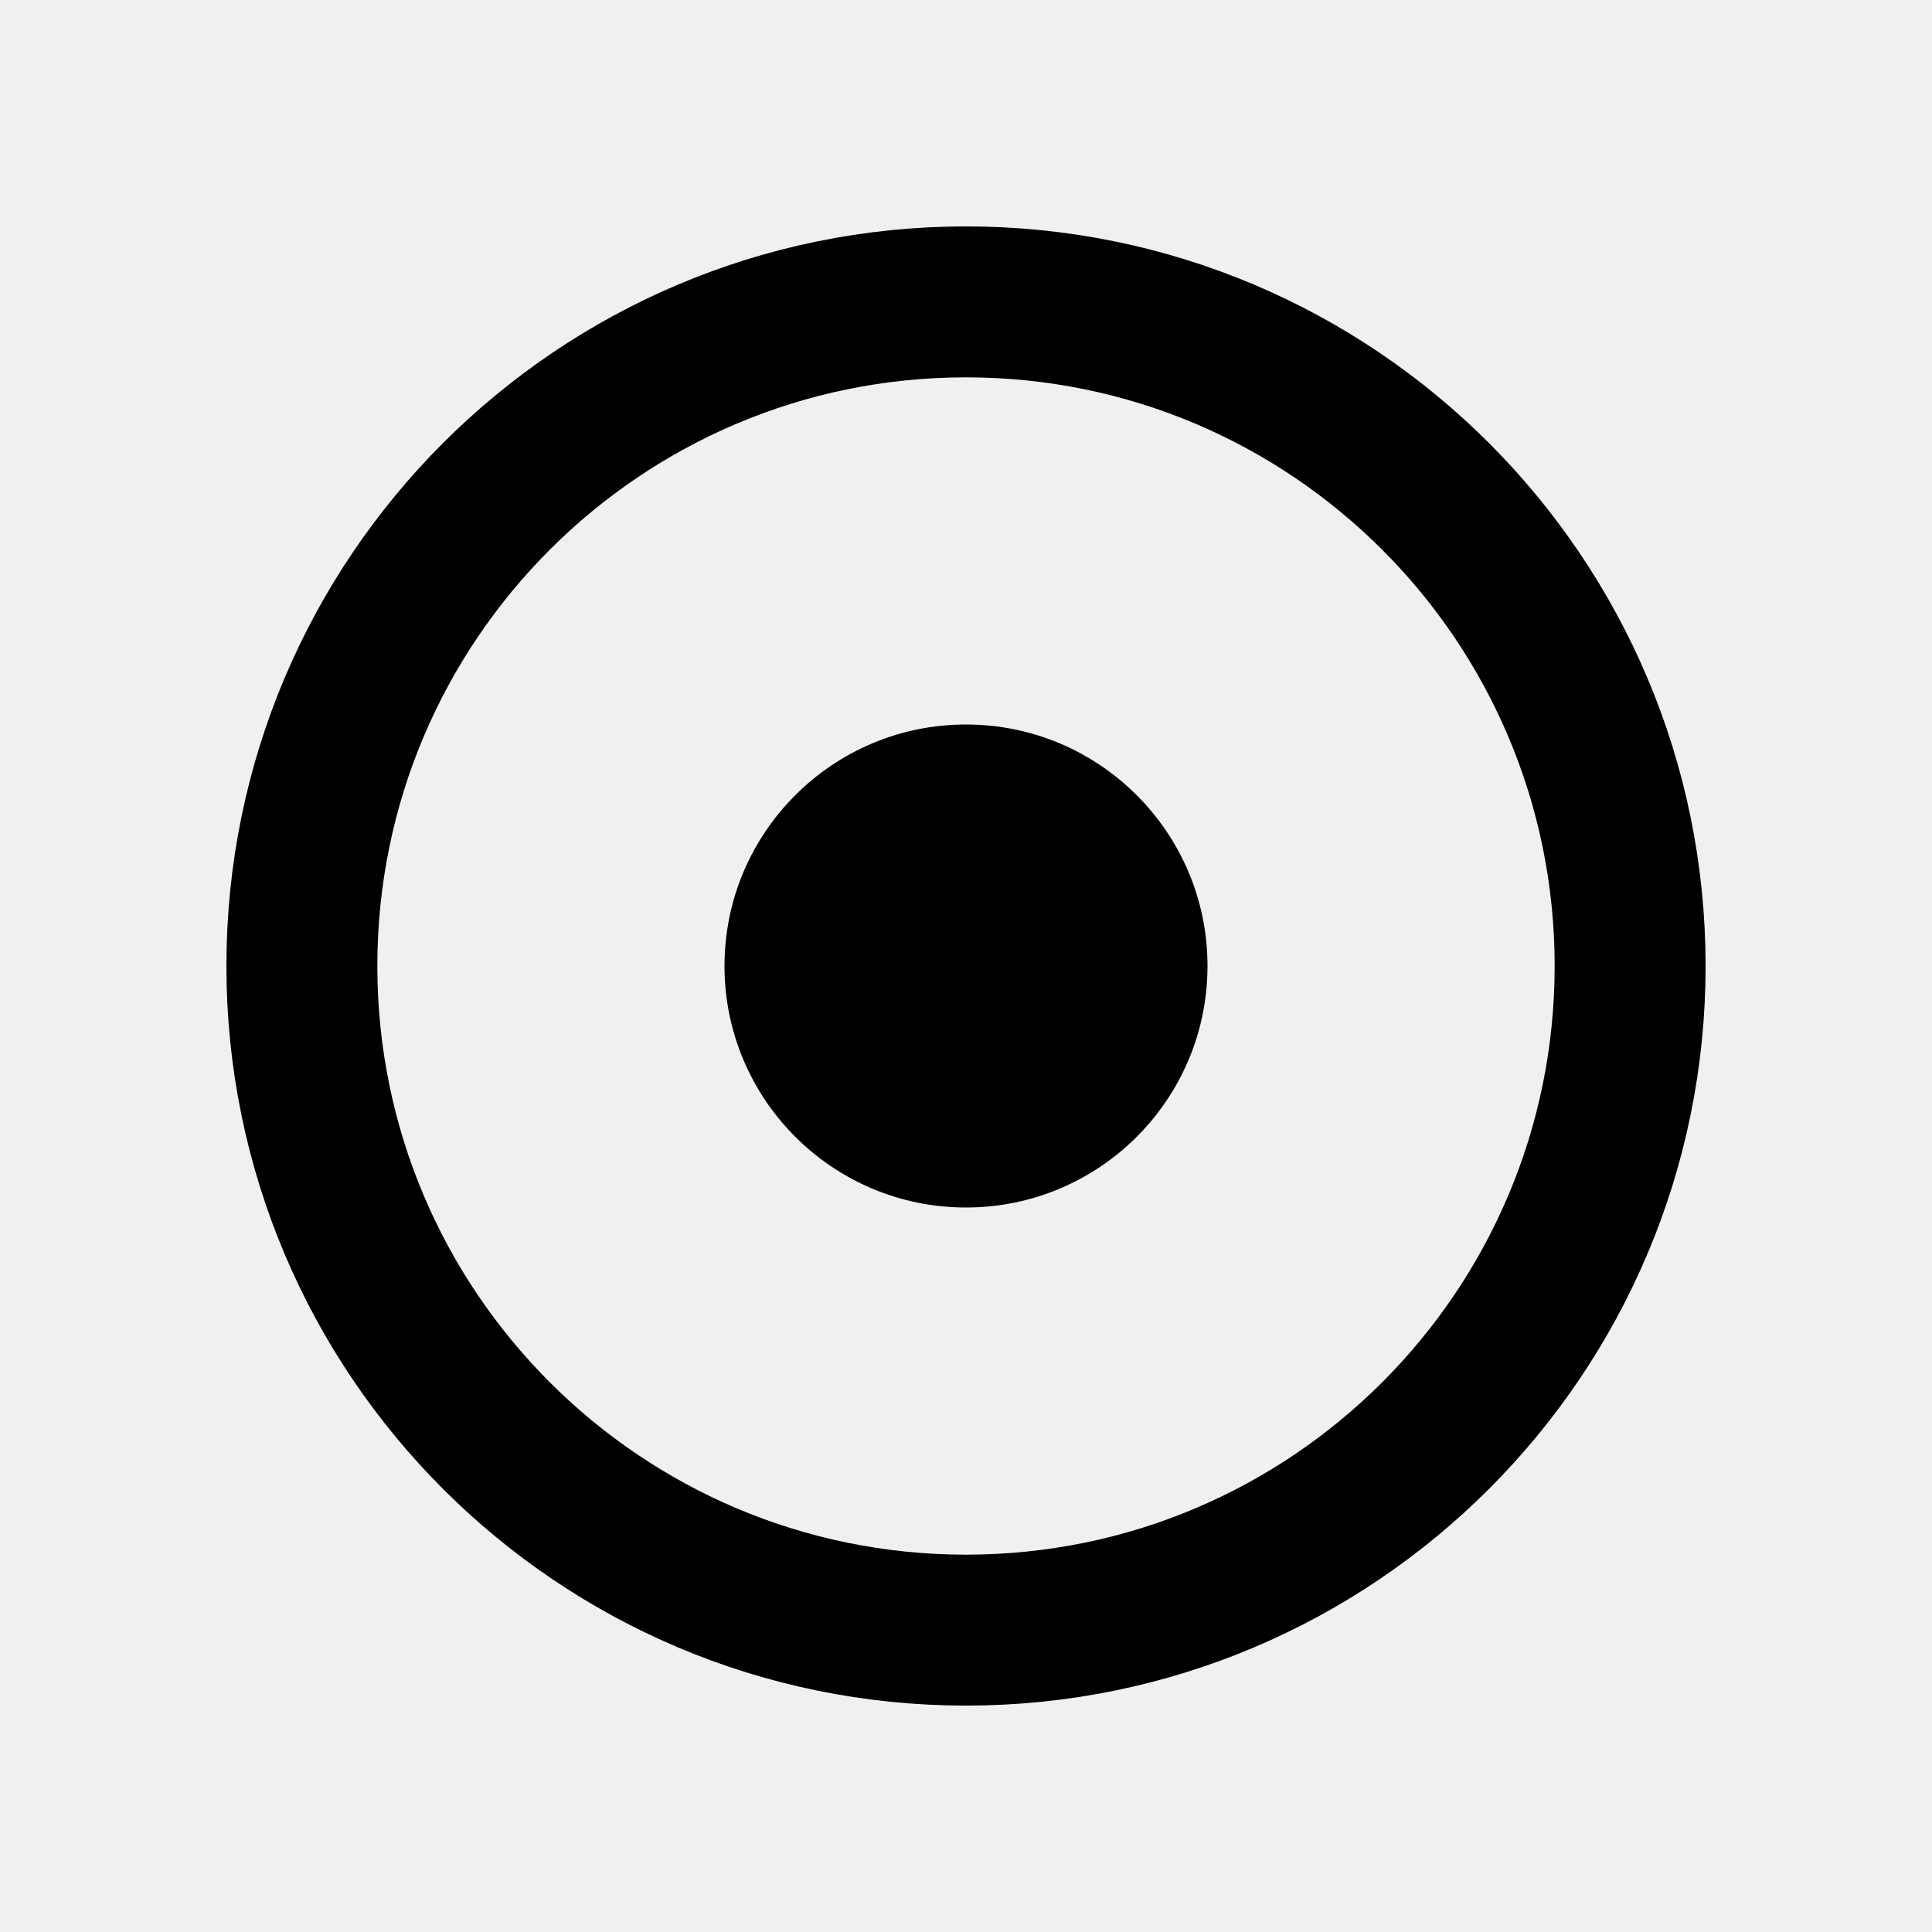
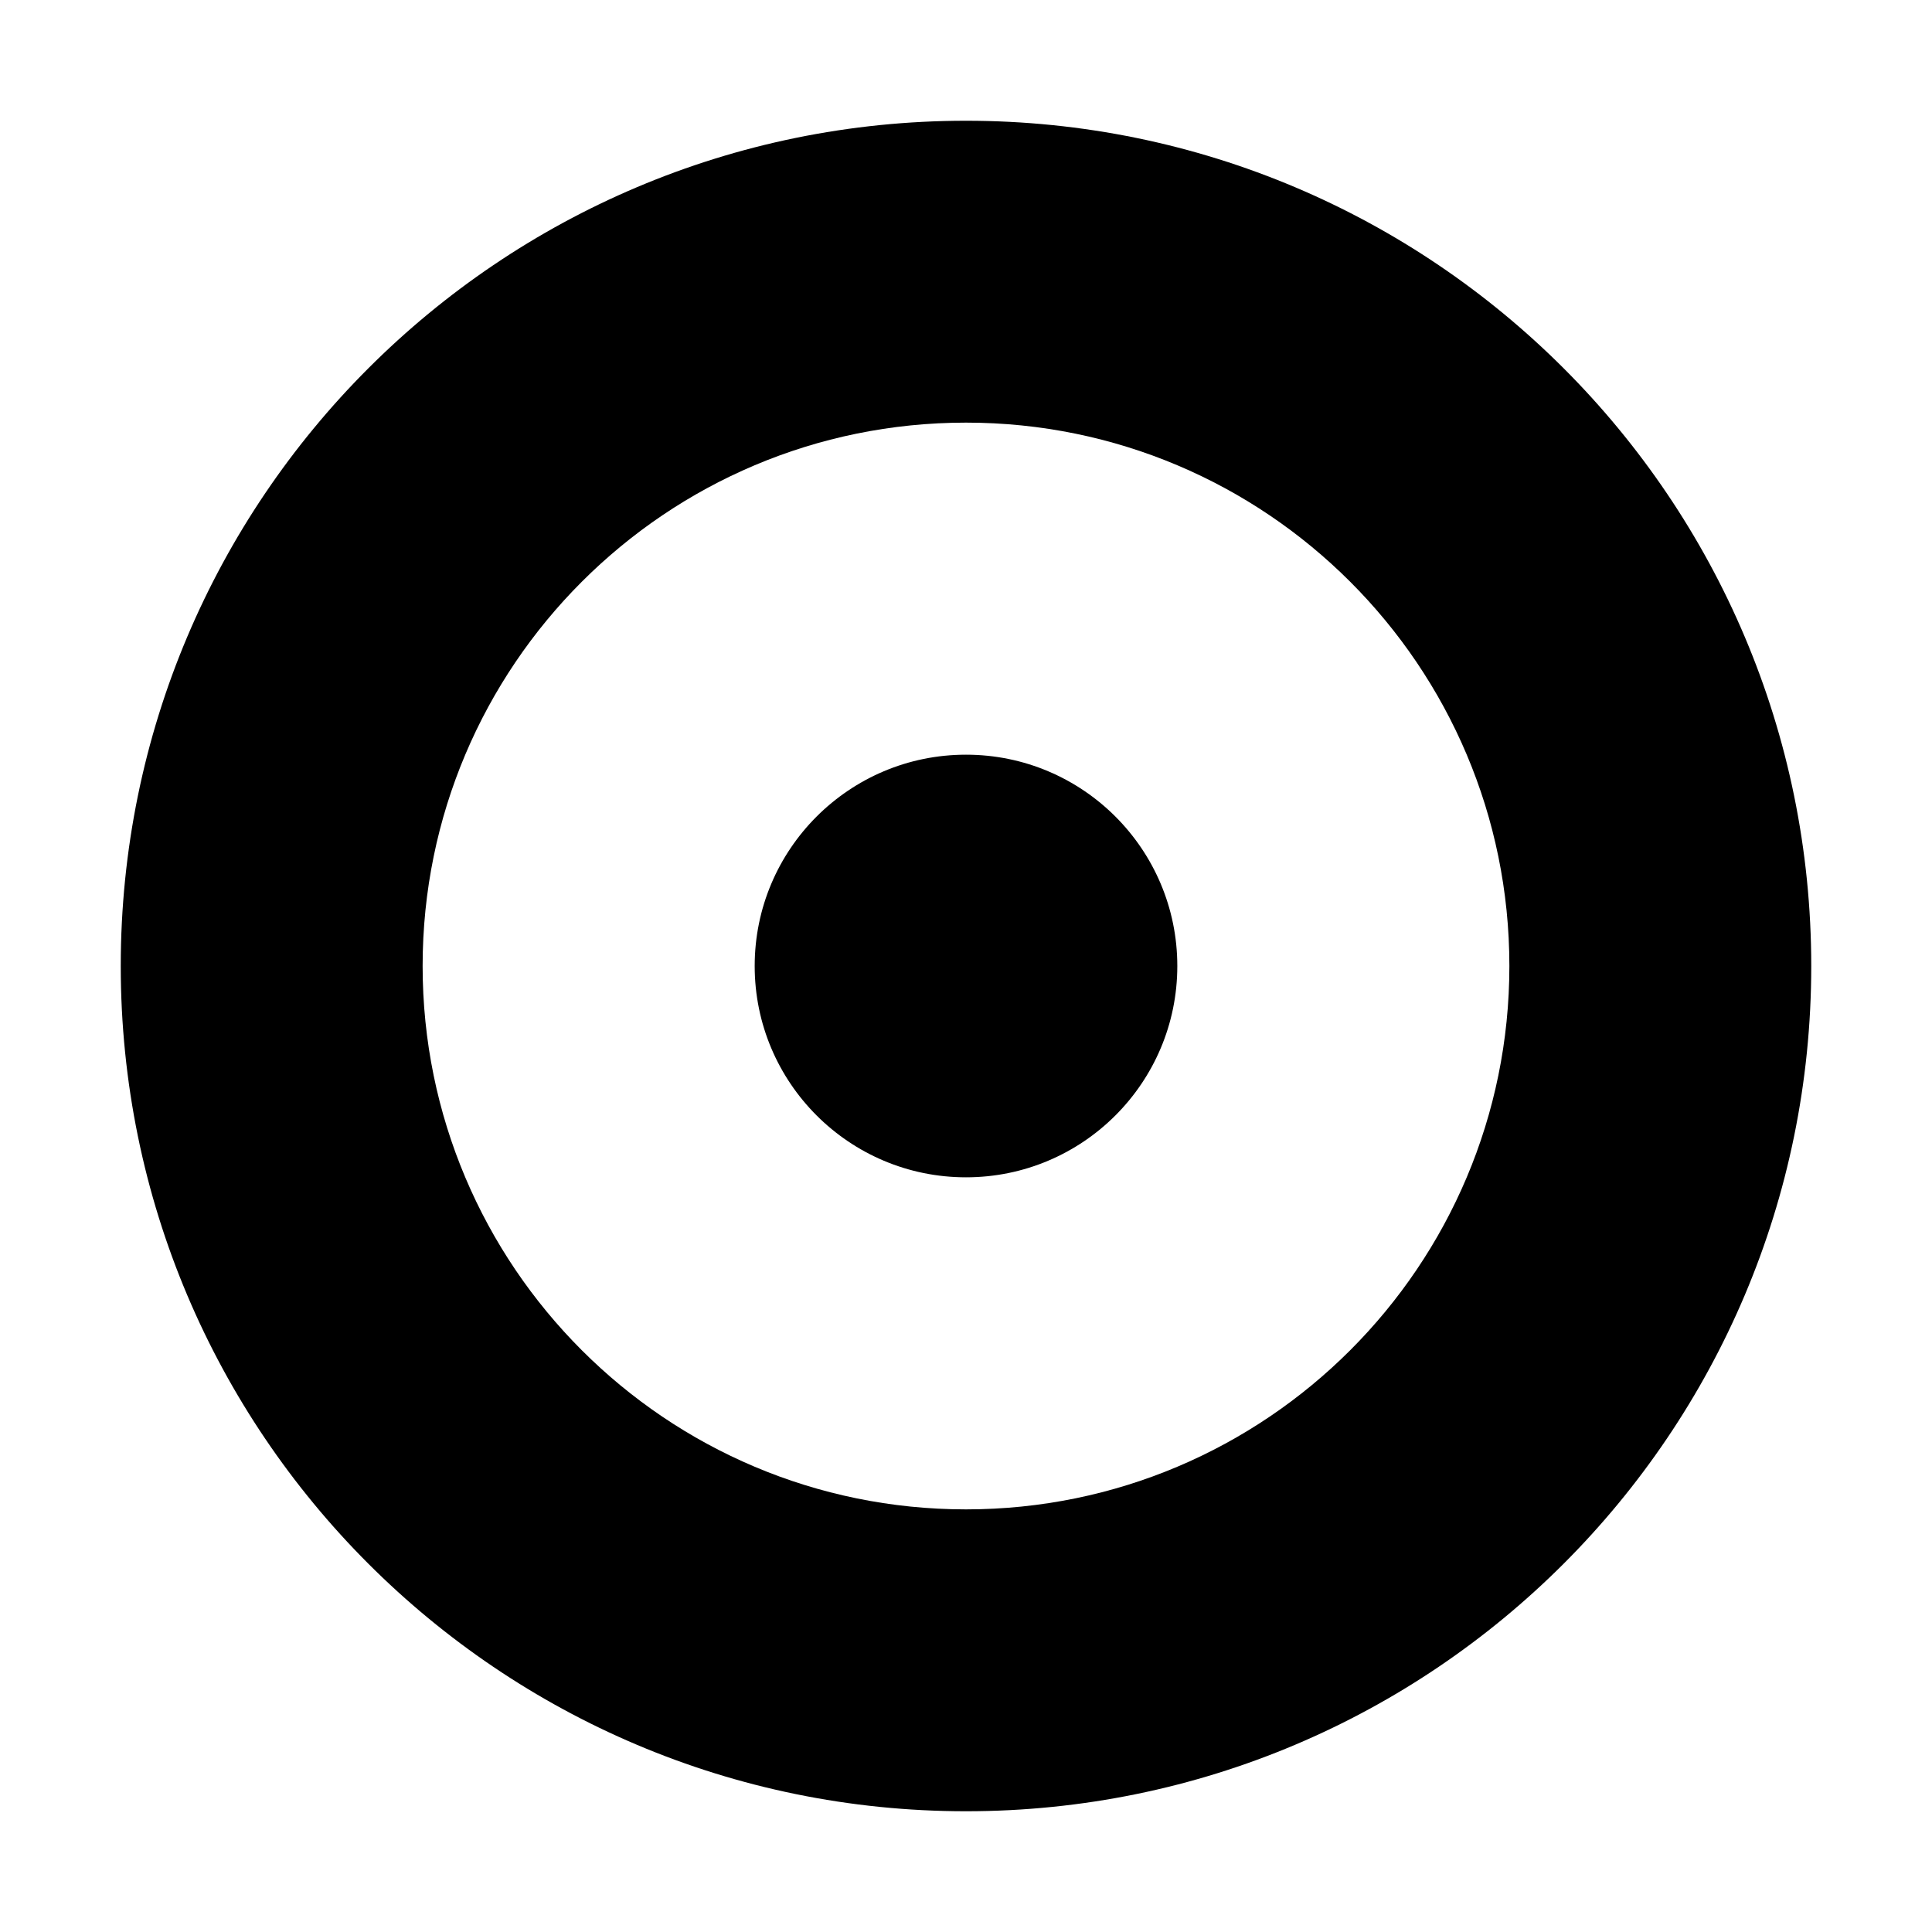
<svg xmlns="http://www.w3.org/2000/svg" viewBox="0 0 32 32" fill="none">
-   <circle cx="16" cy="16" r="11" fill="none" stroke="#000000" stroke-width="2.5" />
-   <circle cx="16" cy="16" r="4" fill="#000000" />
+   <rect width="32" height="32" fill="#FFFFFF" />
+   <circle cx="16" cy="16" r="14" fill="#000000" />
+   <circle cx="16" cy="16" r="9" fill="#FFFFFF" />
+   <circle cx="16" cy="16" r="3.5" fill="#000000" />
</svg>
